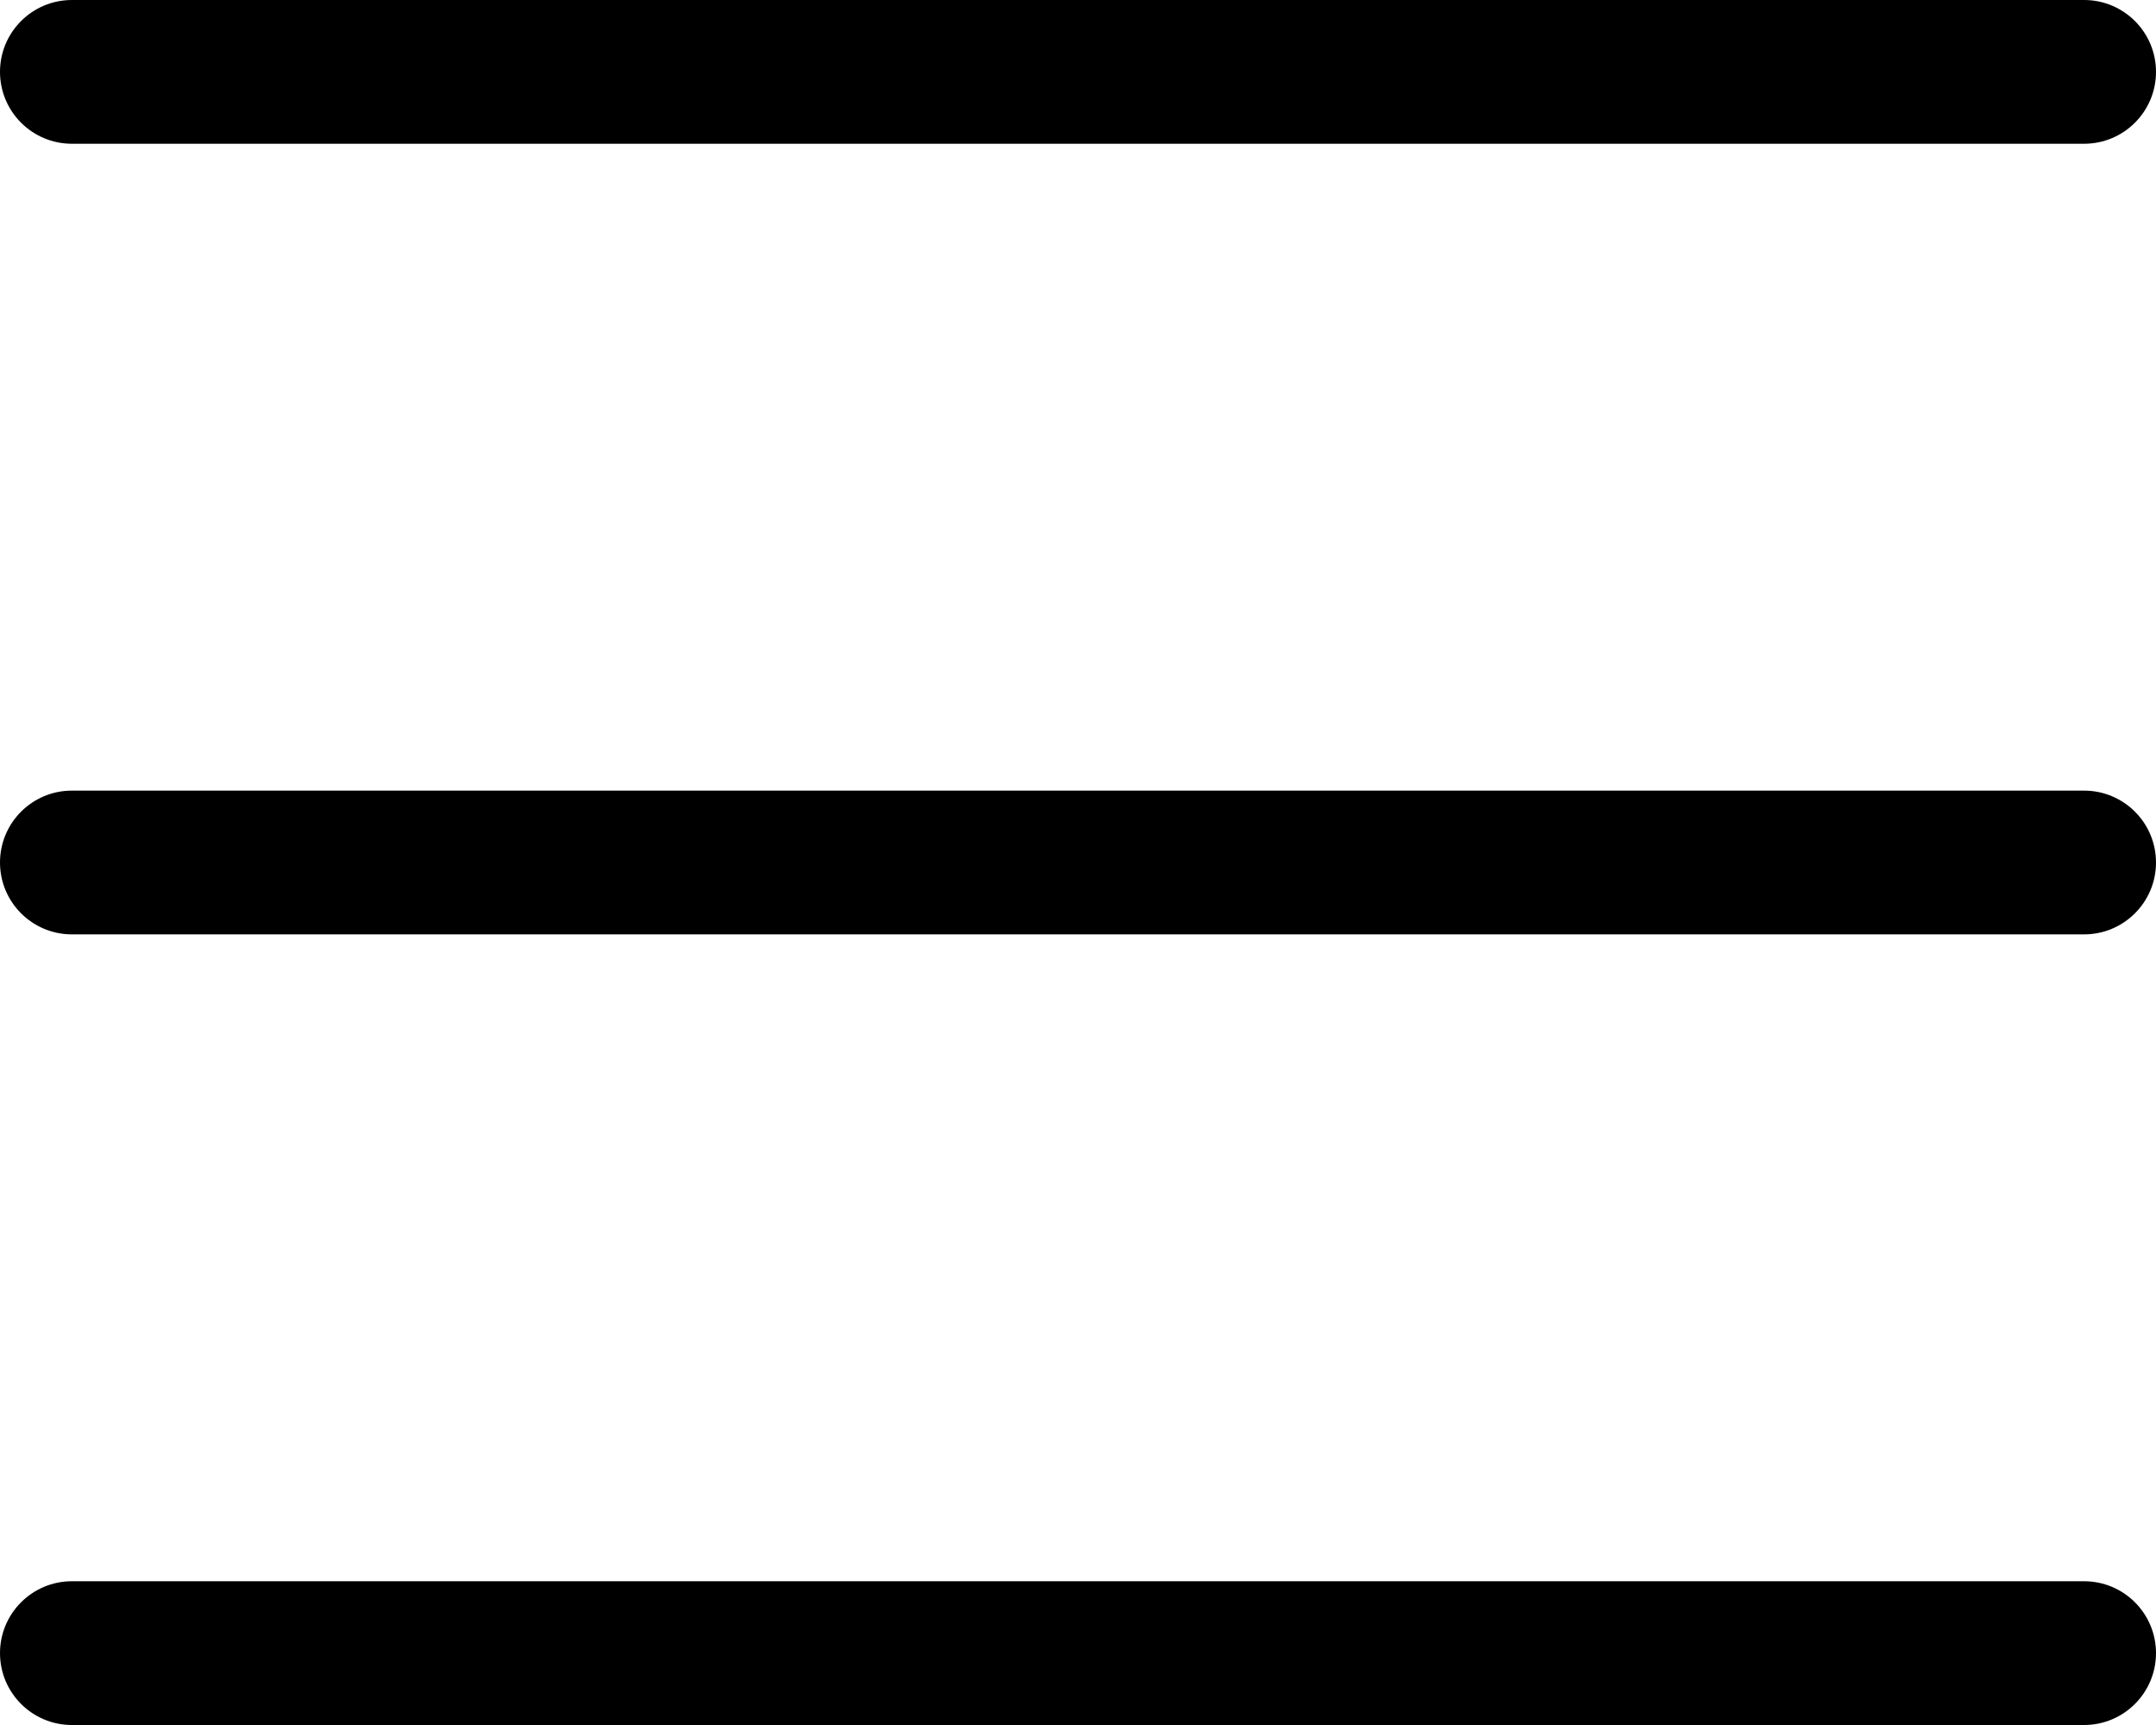
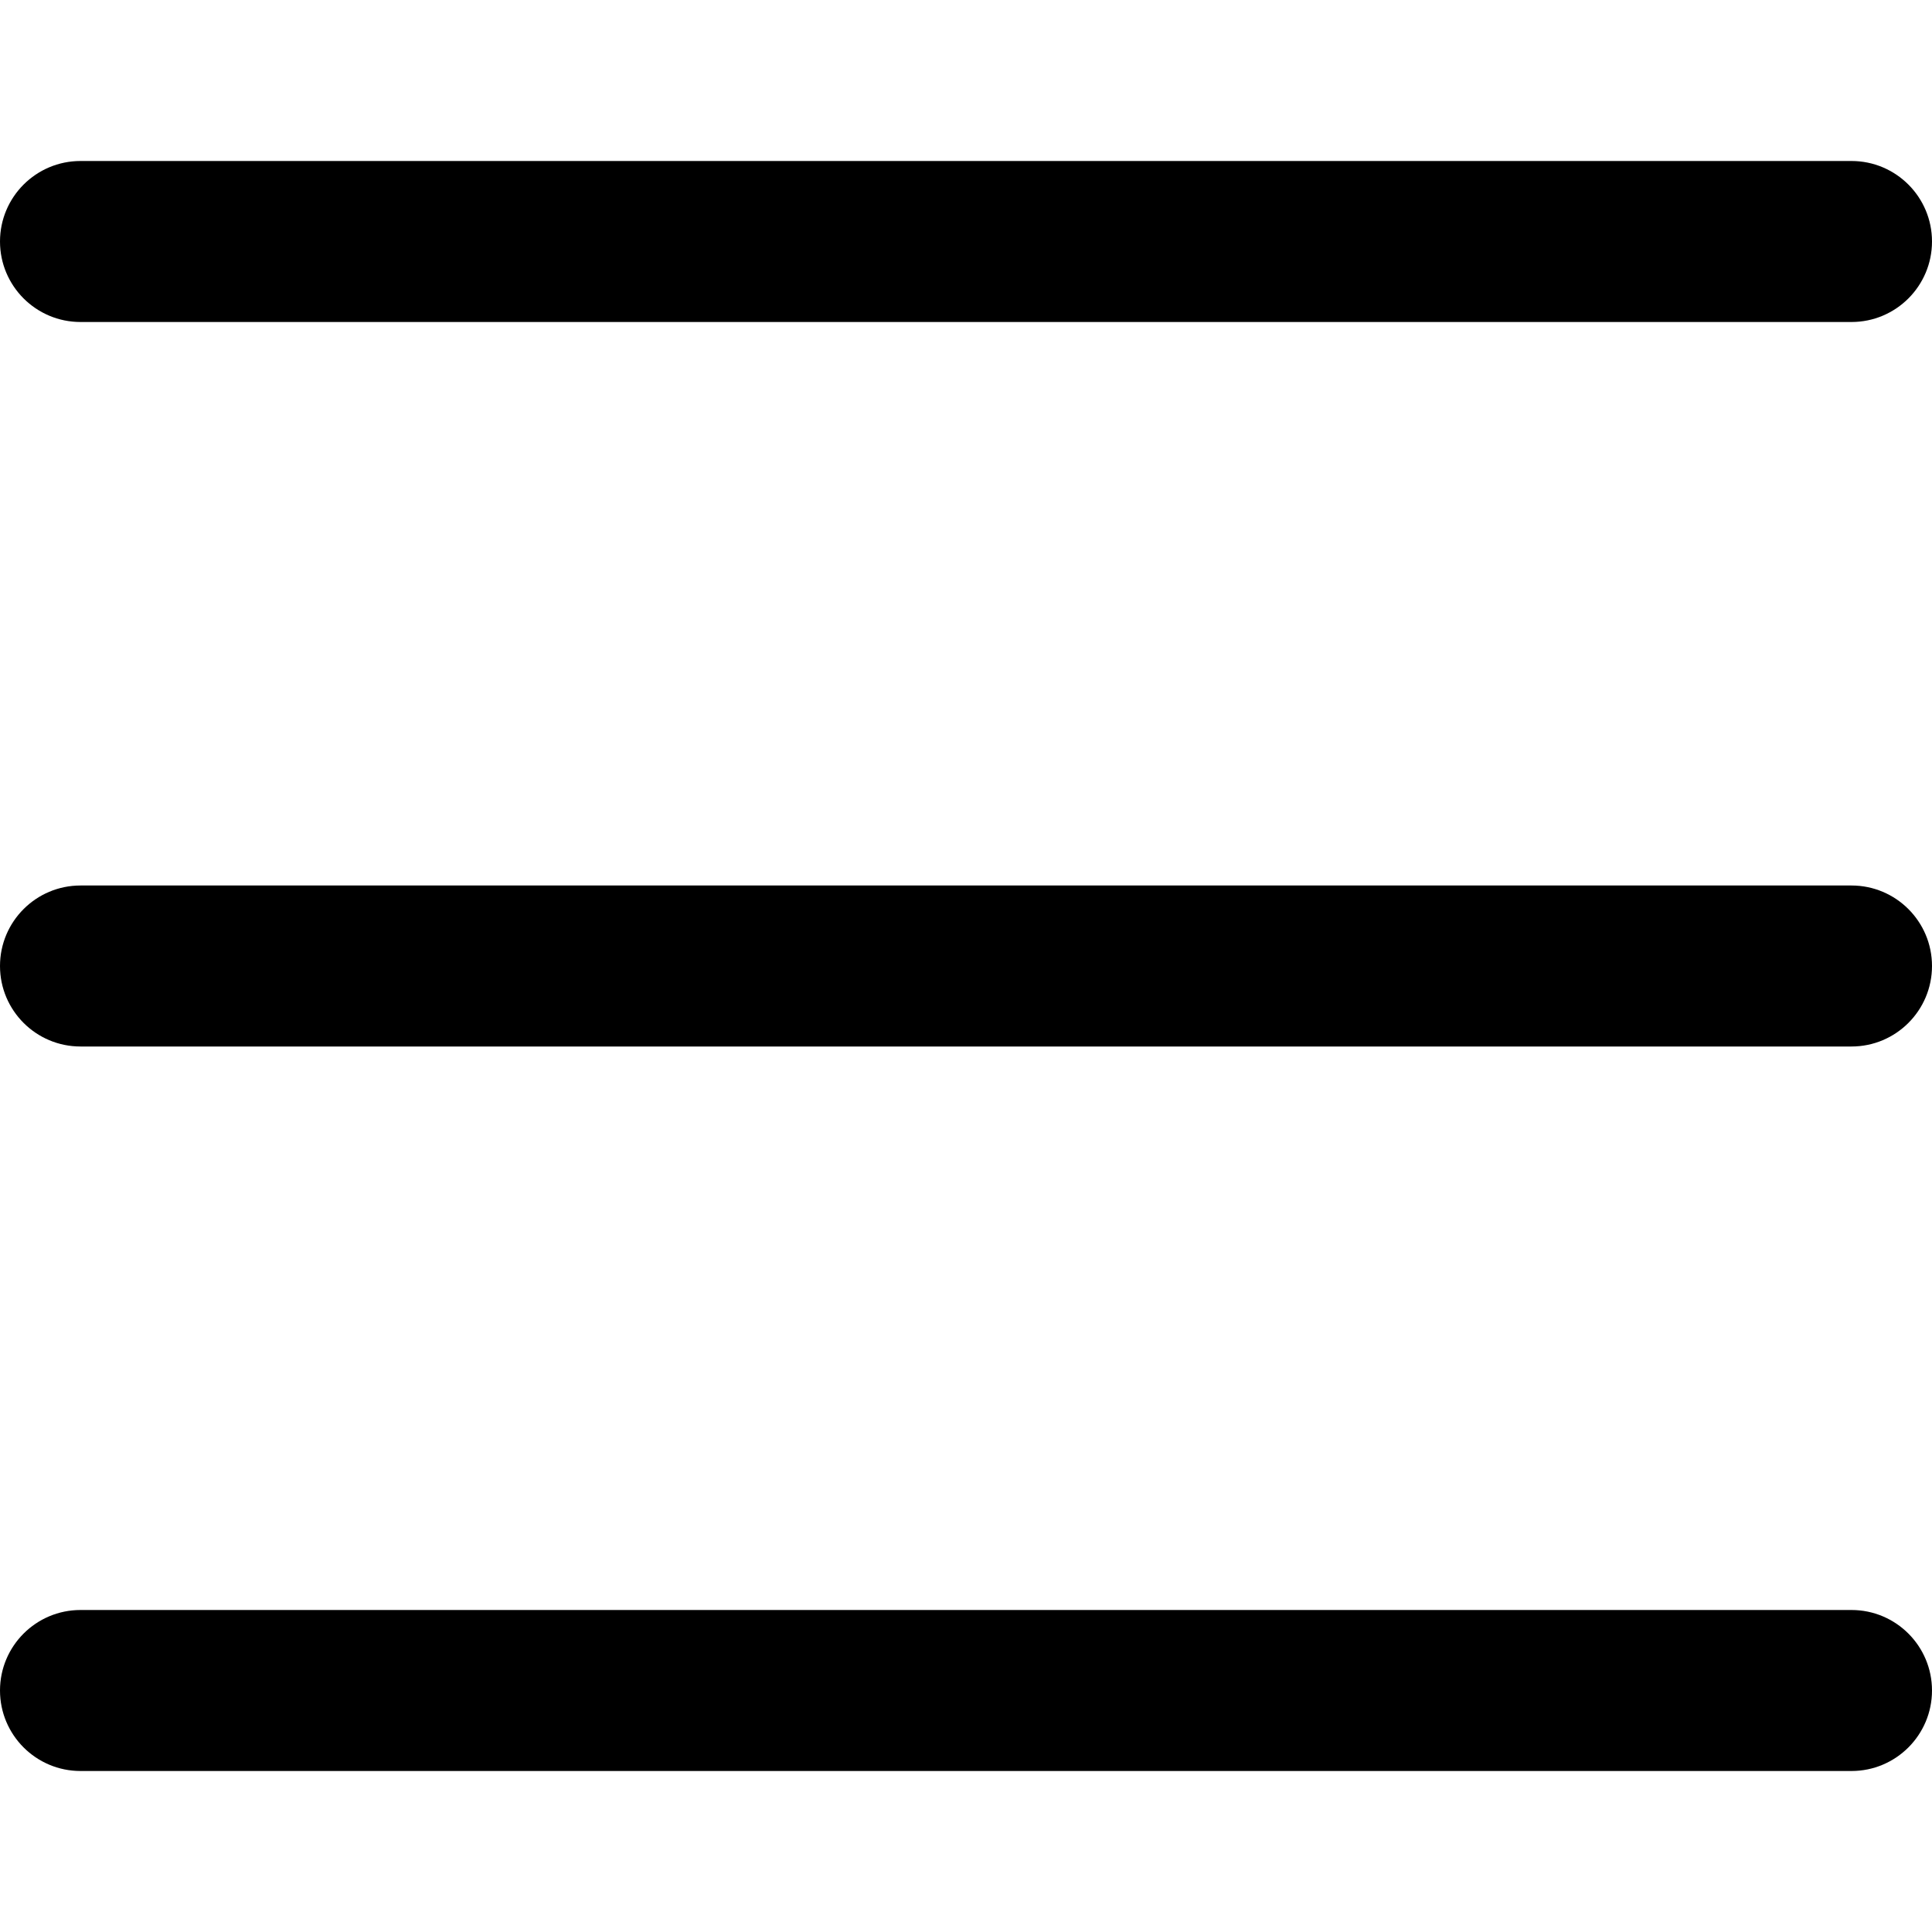
- <svg xmlns="http://www.w3.org/2000/svg" width="30" height="24" viewBox="0 0 30 24" fill="none">
-   <path d="M0 1C0 0.448 0.448 0 1 0H29C29.552 0 30 0.448 30 1C30 1.552 29.552 2 29 2H1C0.448 2 0 1.552 0 1Z" fill="currentColor" />
-   <path d="M0 12C0 11.448 0.448 11 1 11H29C29.552 11 30 11.448 30 12C30 12.552 29.552 13 29 13H1C0.448 13 0 12.552 0 12Z" fill="currentColor" />
-   <path d="M0 23C0 22.448 0.448 22 1 22H29C29.552 22 30 22.448 30 23C30 23.552 29.552 24 29 24H1C0.448 24 0 23.552 0 23Z" fill="currentColor" />
+ <svg xmlns="http://www.w3.org/2000/svg" width="24" height="24" viewBox="0 0 24 24" fill="none">
+   <path d="M0 3C0 2.448 0.448 2 1 2H23C23.552 2 24 2.448 24 3C24 3.552 23.552 4 23 4H1C0.448 4 0 3.552 0 3ZM1 13H23C23.552 13 24 12.552 24 12C24 11.448 23.552 11 23 11H1C0.448 11 0 11.448 0 12C0 12.552 0.448 13 1 13ZM1 22H23C23.552 22 24 21.552 24 21C24 20.448 23.552 20 23 20H1C0.448 20 0 20.448 0 21C0 21.552 0.448 22 1 22Z" fill="currentColor" />
</svg>
